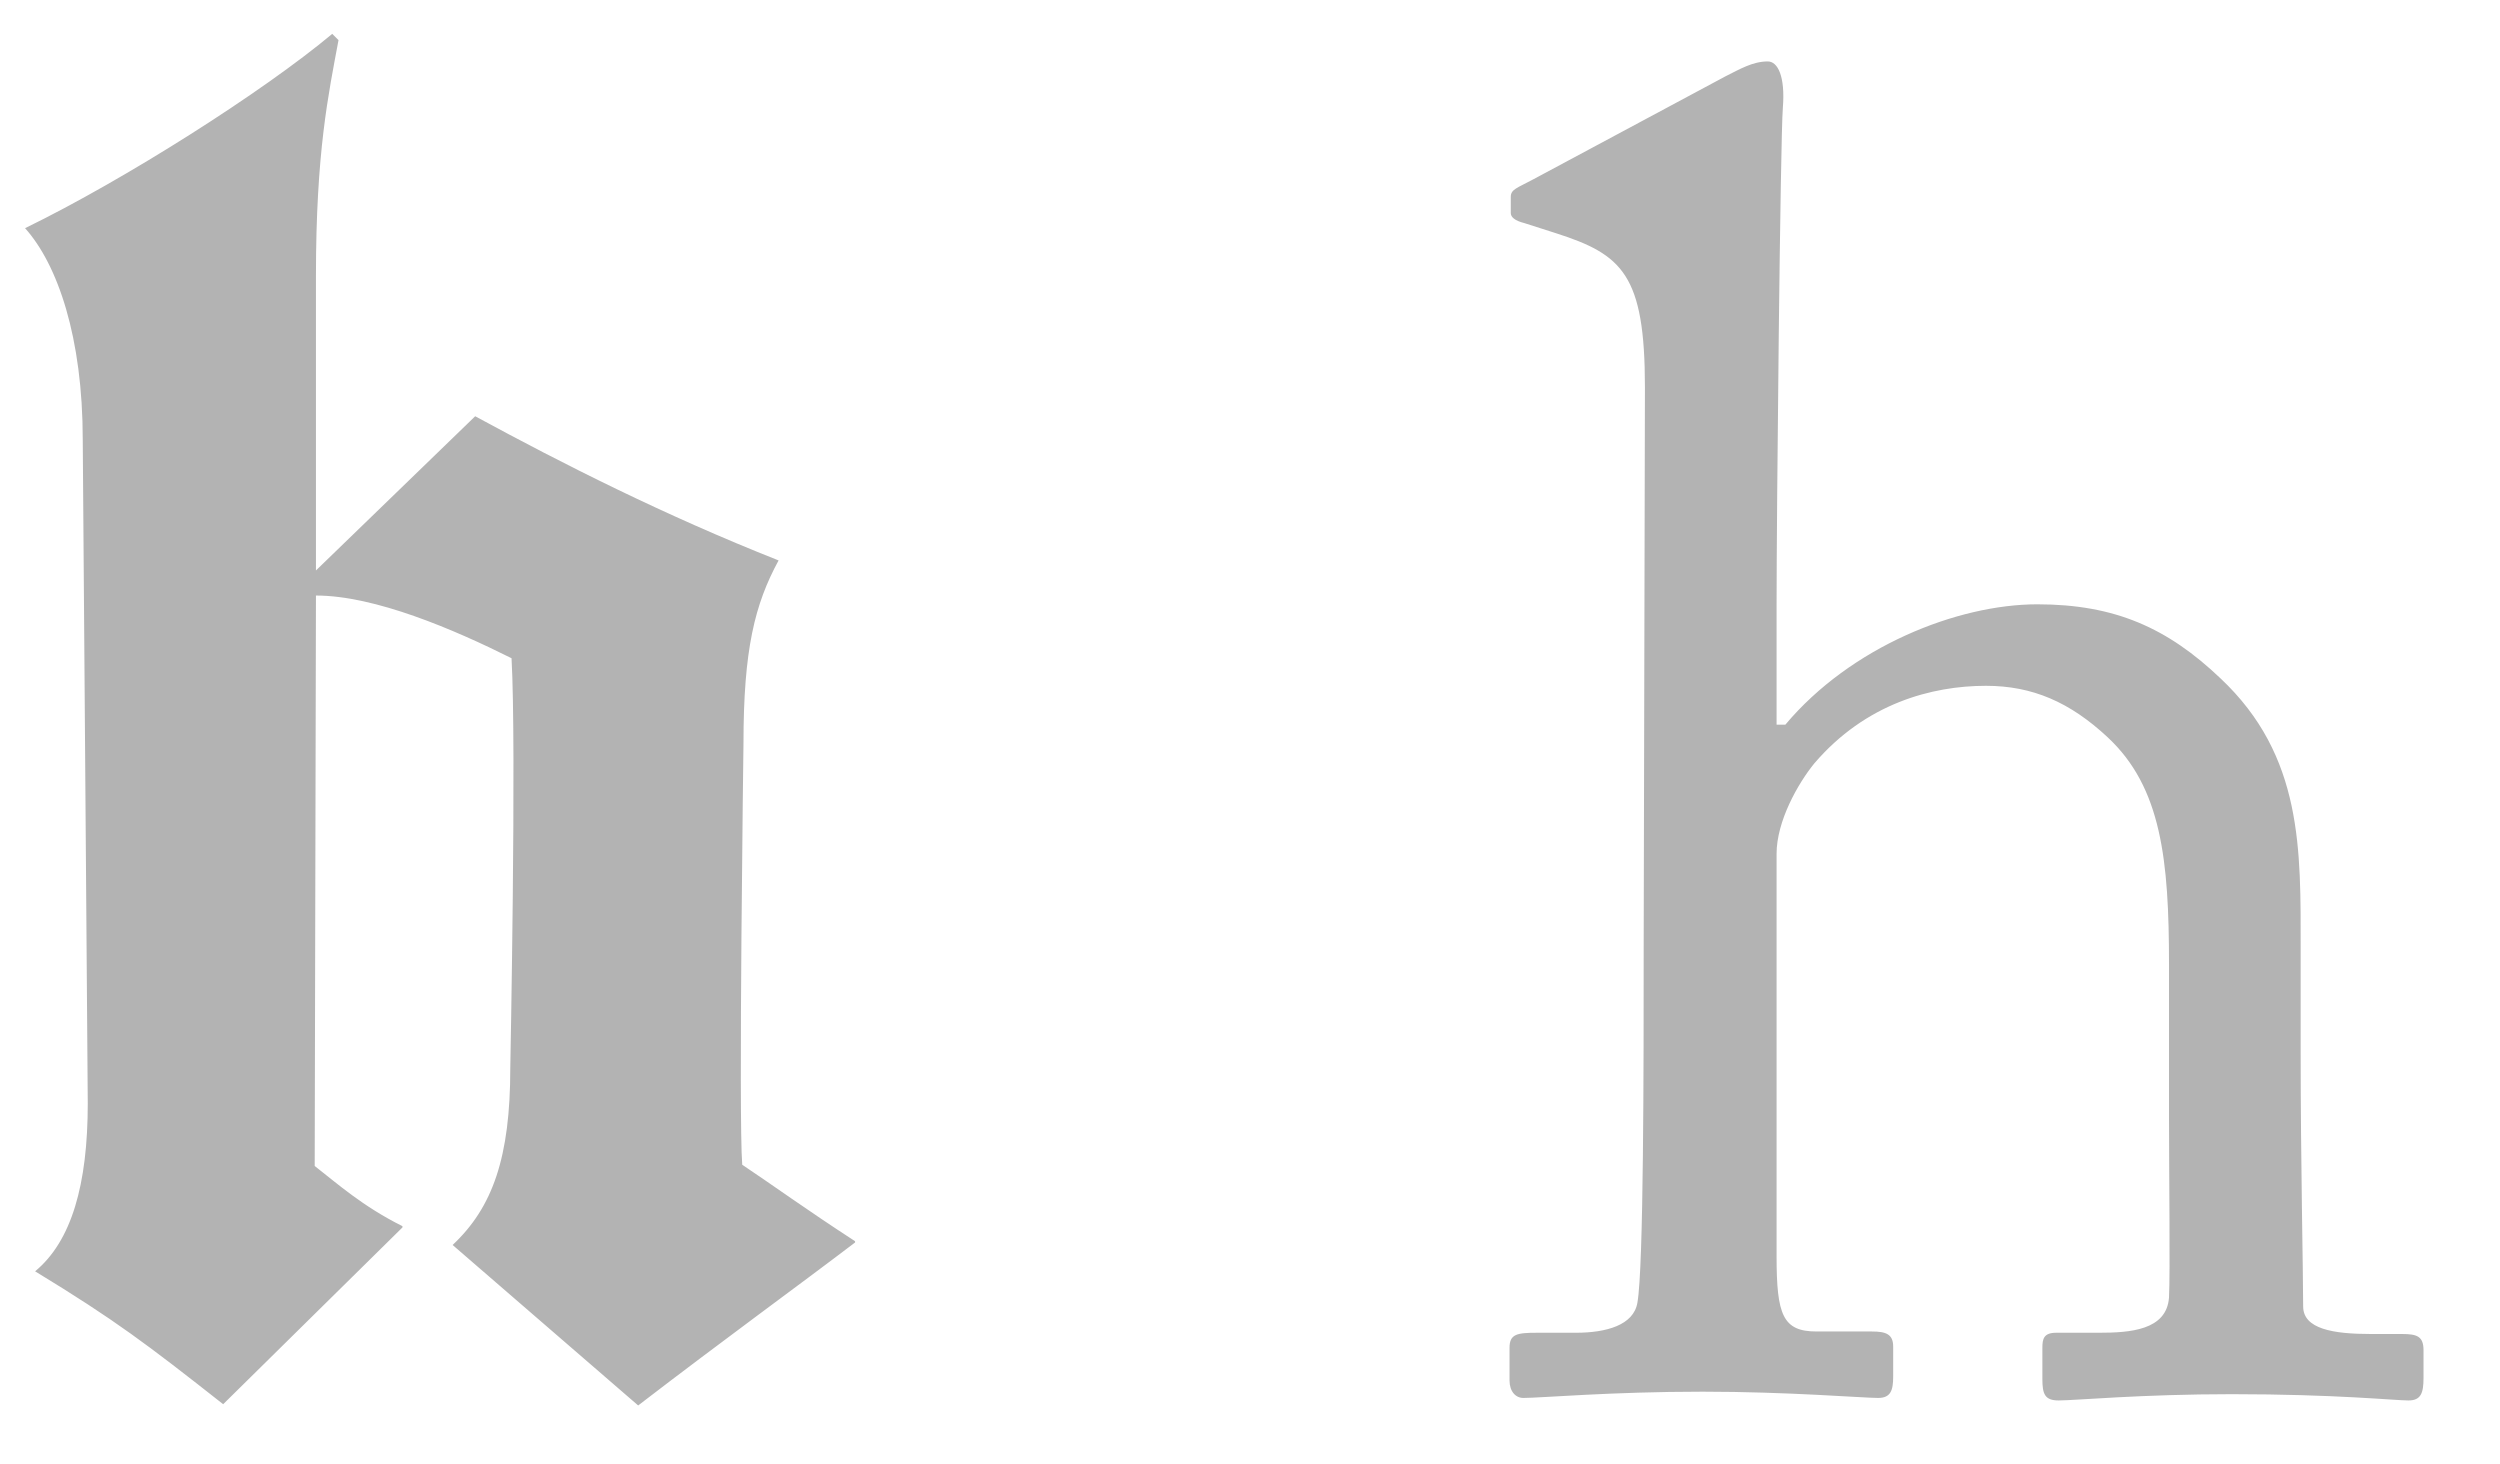
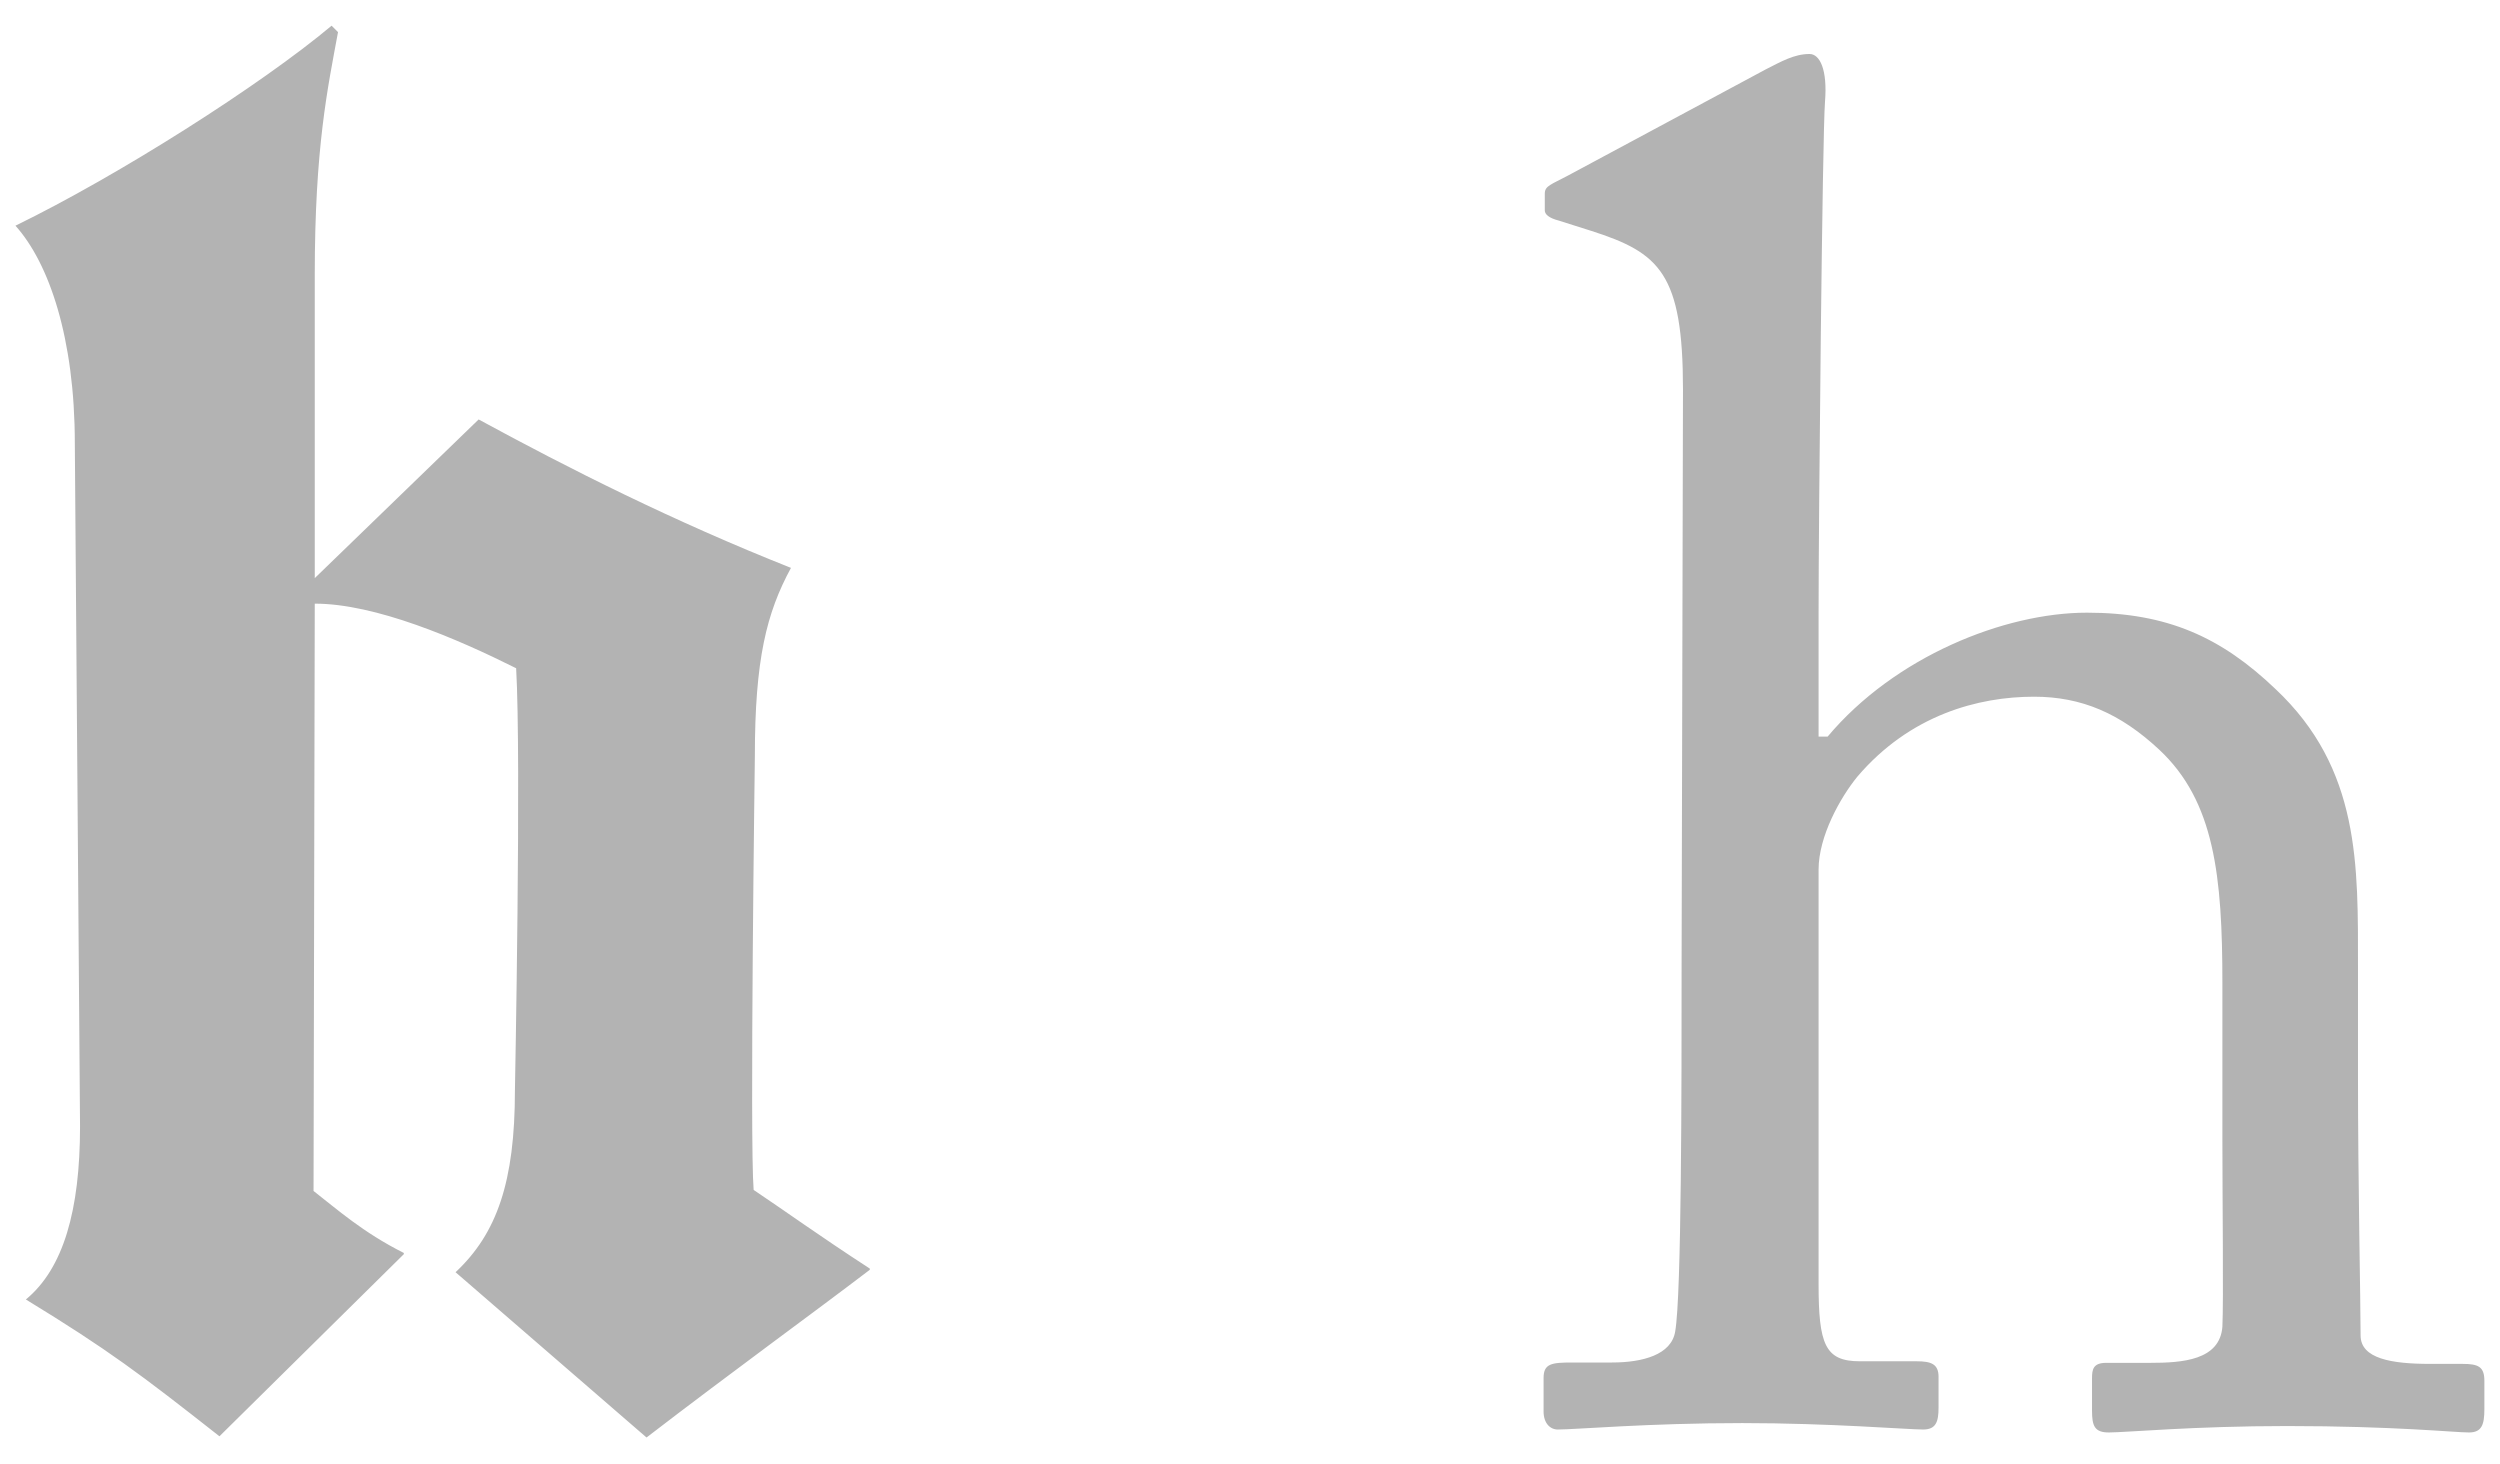
- <svg xmlns="http://www.w3.org/2000/svg" id="Layer_1" viewBox="0 0 199.4 116.7" width="199.4" height="116.7">
+ <svg xmlns="http://www.w3.org/2000/svg" id="Layer_1" viewBox="0 0 1440 842.8" width="1440" height="842.8">
  <style>.st0{fill:#b3b3b3}</style>
-   <path d="M50.9 112.1L36.1 99.3c3.2-3 4.6-7 4.6-14.1 0 0 .5-25.7.1-32.7-4.6-2.3-10.9-5-15.6-5L25.1 93c1.8 1.4 3.8 3.2 7 4.8v.1L17.8 112c-6.1-4.8-8.6-6.7-15-10.6C5.7 99 7 94.5 7 88l-.4-52.9c0-8.2-2-14-4.6-16.9 8-3.9 19-10.9 24.5-15.5l.5.5c-.8 4.3-1.8 8.9-1.8 18.8v23.5l12.7-12.3c7 3.8 15.1 7.9 24.2 11.5-1.9 3.5-2.8 7.1-2.8 14.6 0 0-.4 29.9-.1 33.6 2.4 1.6 5 3.5 9 6.1v.1c-4.6 3.5-10.4 7.7-17.3 13zm80.3-81.2c0-9-1.8-10.6-7.1-12.3l-2.5-.8c-.8-.2-1.1-.5-1.1-.8v-1.3c0-.6.5-.7 1.8-1.4l15.3-8.2c1.2-.6 2.2-1.2 3.4-1.2.8 0 1.4 1.2 1.2 3.7s-.5 32.4-.5 39.7v9.5h.7c5.2-6.2 13.7-9.6 20.1-9.6 6.2 0 10.4 1.9 14.6 5.9 6.6 6.2 6.4 13.7 6.4 21.6v8.4c0 8.3.2 17.4.2 20.1 0 1.8 2.4 2.2 5.4 2.2h2.5c1.2 0 1.7.2 1.7 1.3v2.2c0 1.2-.2 1.8-1.2 1.8-1.1 0-5.8-.5-14.1-.5-7.2 0-12.5.5-13.8.5-1.1 0-1.3-.5-1.3-1.7v-2.5c0-.7.1-1.2 1.1-1.2h3.4c2.5 0 5.4-.2 5.6-2.8.1-2 0-9.8 0-14.5V76.9c0-8.3-.6-14.1-4.9-18.1-3-2.8-6-4.1-9.7-4.1-4.3 0-9.6 1.4-13.7 6.2-1.3 1.6-3 4.6-3 7.2v32.1c0 4.7.5 6 3.2 6h4.4c1.1 0 1.7.2 1.7 1.2v2.4c0 1.1-.2 1.7-1.2 1.7-1.2 0-7.2-.5-14-.5-7.3 0-12.9.5-14.3.5-.6 0-1.1-.5-1.1-1.4v-2.6c0-1.1.6-1.2 2.2-1.2h3.1c2.4 0 4.6-.6 4.9-2.4.5-2.8.5-18.9.5-28.5l.1-44.5z" class="st0" />
+   <path d="M372.4 828l-110-95.2c23.8-22.3 34.2-52 34.2-104.8 0 0 3.7-191.1.7-243.1-34.2-17.1-81-37.2-116-37.2l-.7 338.3c13.4 10.4 28.3 23.8 52 35.7v.7L126.4 827.3c-45.4-35.7-64-49.8-111.5-78.8 21.6-17.8 31.2-51.3 31.2-99.6l-3-393.3c0-61-14.9-104.1-34.2-125.6C68.4 101 150.2 49 191 14.8l3.7 3.7c-5.9 32-13.4 66.2-13.4 139.8V333l94.4-91.4c52 28.3 112.3 58.7 179.9 85.5-14.1 26-20.8 52.8-20.8 108.5 0 0-3 222.3-.7 249.8 17.8 11.9 37.2 26 66.9 45.3v.7c-34.1 26-77.3 57.2-128.6 96.6zm597-603.6c0-66.9-13.4-78.8-52.8-91.4l-18.6-5.9c-5.9-1.5-8.2-3.7-8.2-5.9v-9.7c0-4.5 3.7-5.2 13.4-10.4L1017 40c8.9-4.5 16.4-8.9 25.3-8.9 5.9 0 10.4 8.9 8.9 27.5s-3.7 240.9-3.7 295.1v70.6h5.2c38.7-46.1 101.8-71.4 149.4-71.4 46.1 0 77.3 14.1 108.5 43.9 49.1 46.1 47.6 101.8 47.6 160.6v62.4c0 61.7 1.5 129.4 1.5 149.4 0 13.4 17.8 16.4 40.1 16.4h18.6c8.9 0 12.6 1.5 12.6 9.7v16.4c0 8.9-1.5 13.4-8.9 13.4-8.2 0-43.1-3.7-104.8-3.7-53.5 0-92.9 3.7-102.6 3.7-8.2 0-9.7-3.7-9.7-12.6v-18.6c0-5.2.7-8.9 8.2-8.9h25.3c18.6 0 40.1-1.5 41.6-20.8.7-14.9 0-72.9 0-107.8v-90c0-61.7-4.5-104.8-36.4-134.6-22.3-20.8-44.6-30.5-72.1-30.5-32 0-71.4 10.4-101.8 46.1-9.7 11.9-22.3 34.2-22.3 53.5v238.6c0 34.9 3.7 44.6 23.8 44.6h32.7c8.2 0 12.6 1.5 12.6 8.9v17.8c0 8.2-1.5 12.6-8.9 12.6-8.9 0-53.5-3.7-104.1-3.7-54.3 0-95.9 3.7-106.3 3.7-4.5 0-8.2-3.7-8.2-10.4v-19.3c0-8.2 4.5-8.9 16.4-8.9h23c17.8 0 34.2-4.5 36.4-17.8 3.7-20.8 3.7-140.5 3.7-211.9l.8-330.7z" class="st0" />
</svg>
